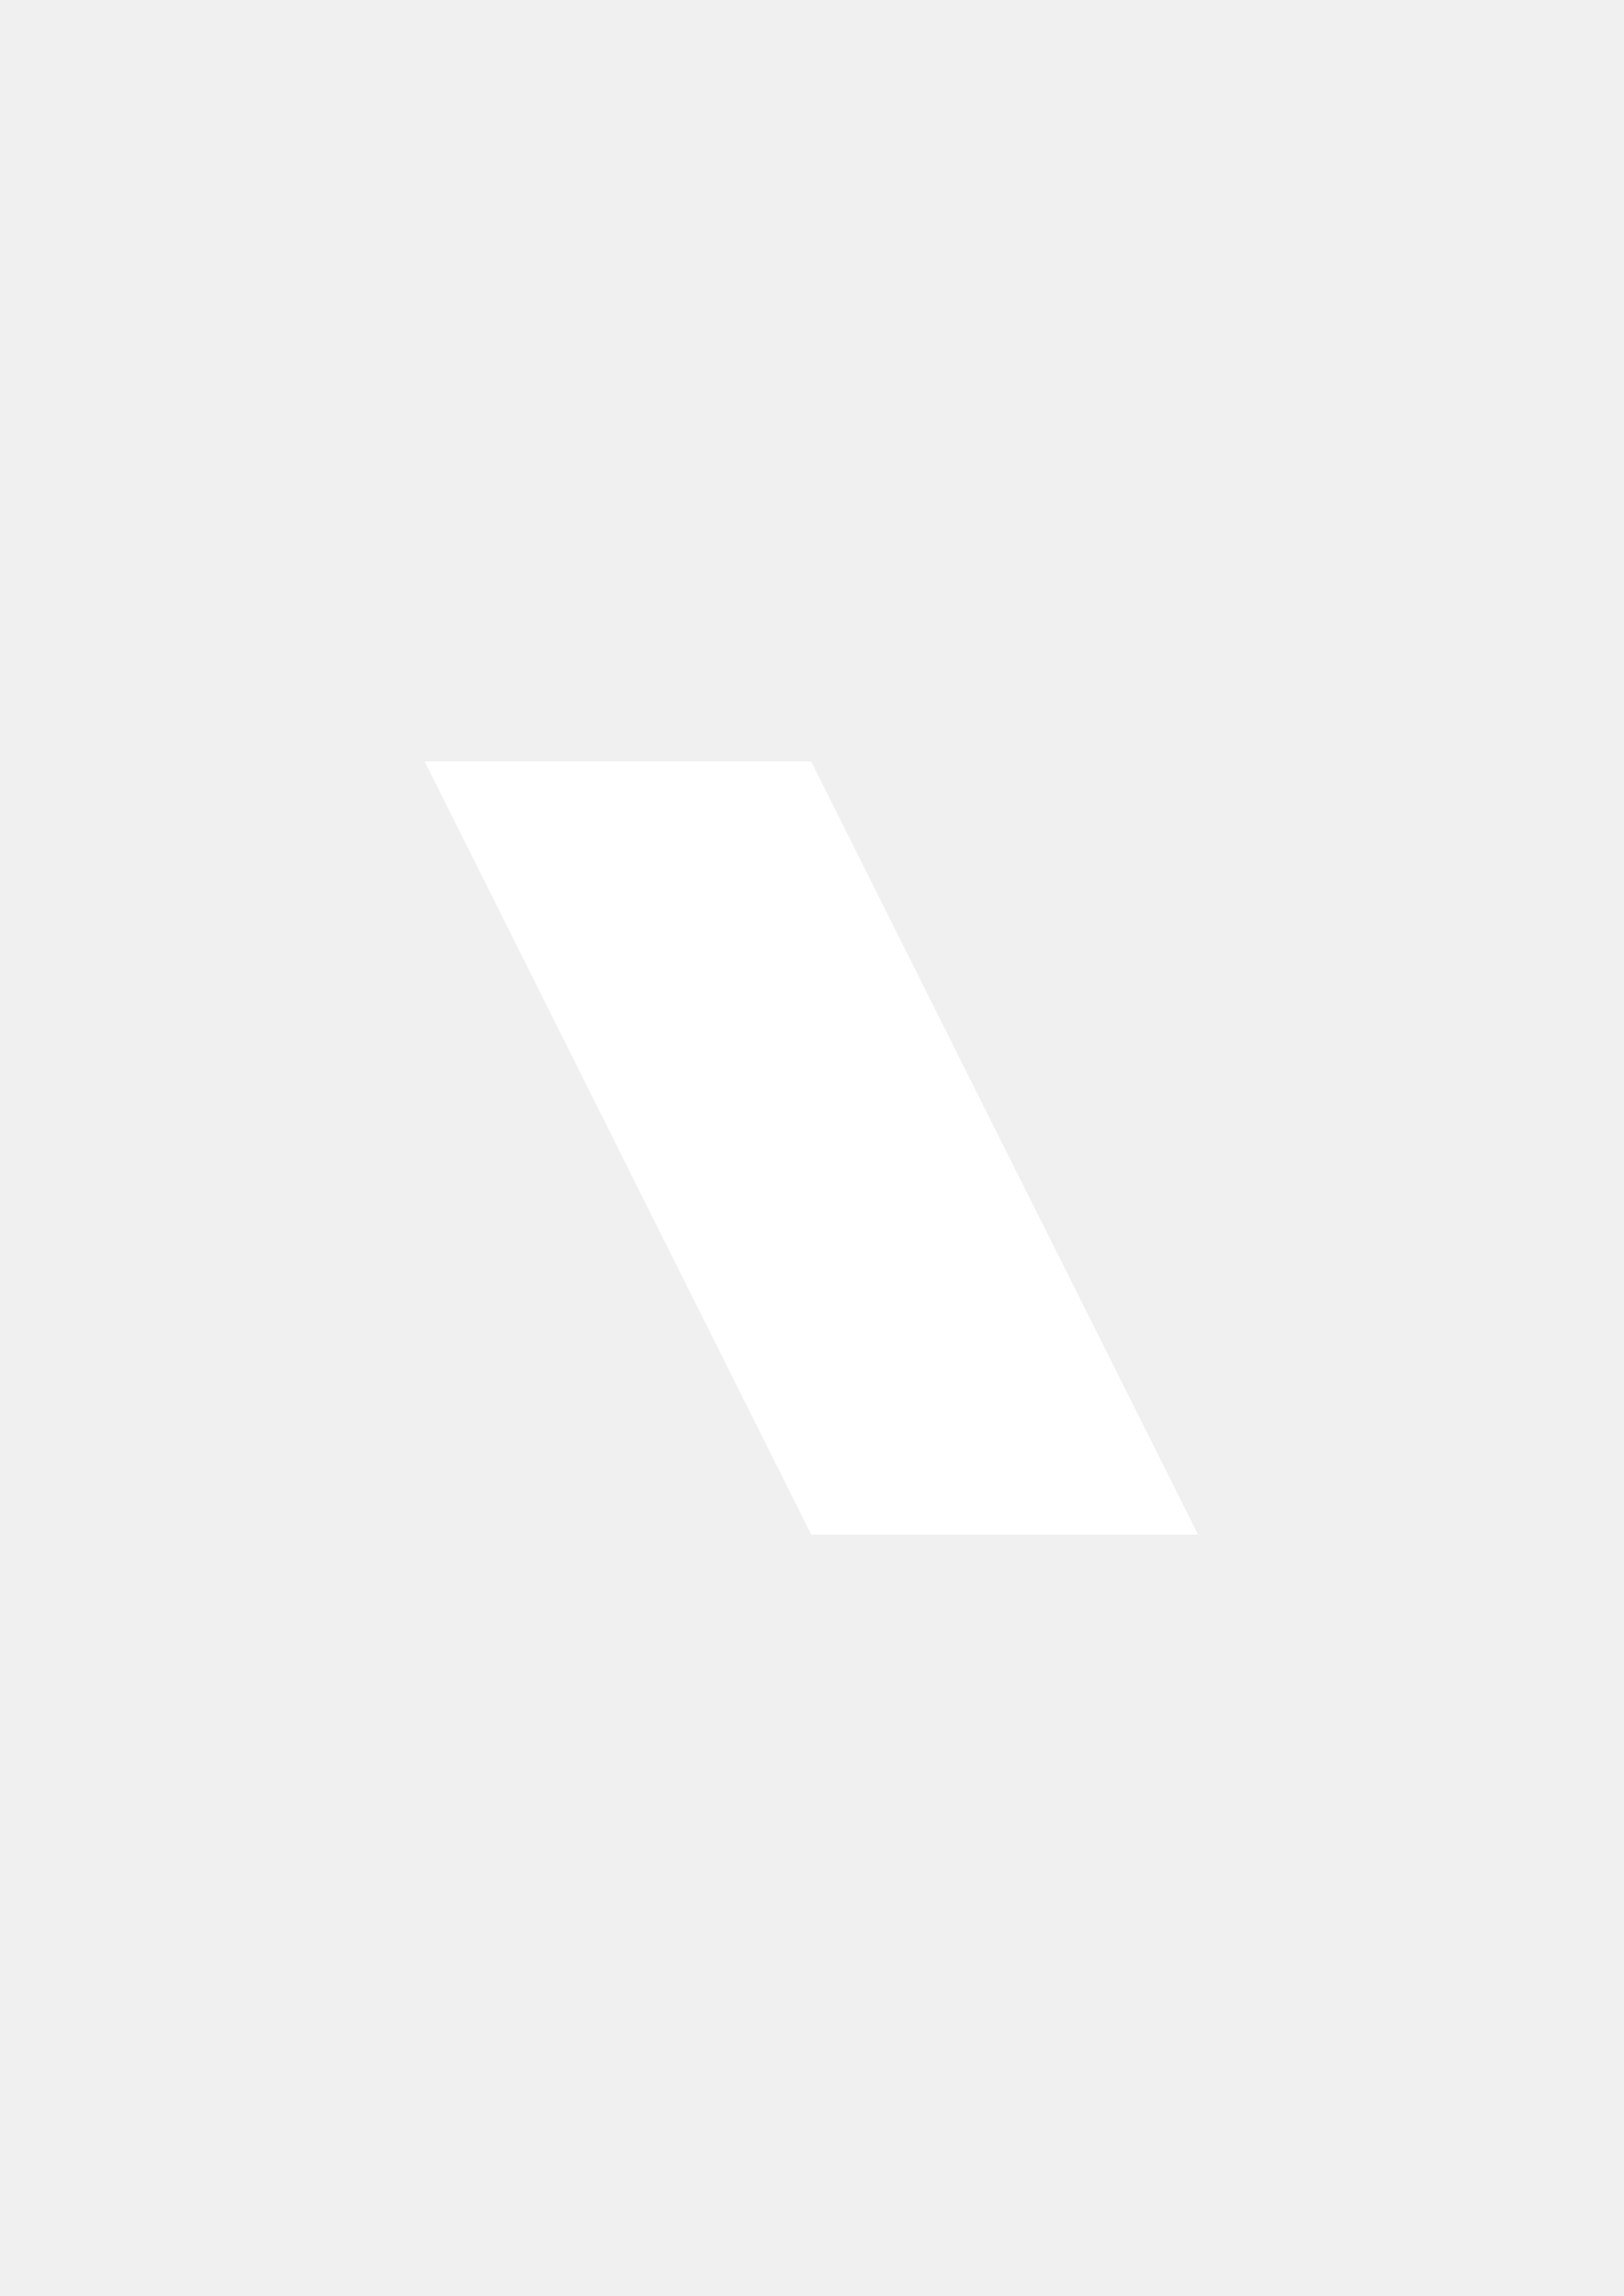
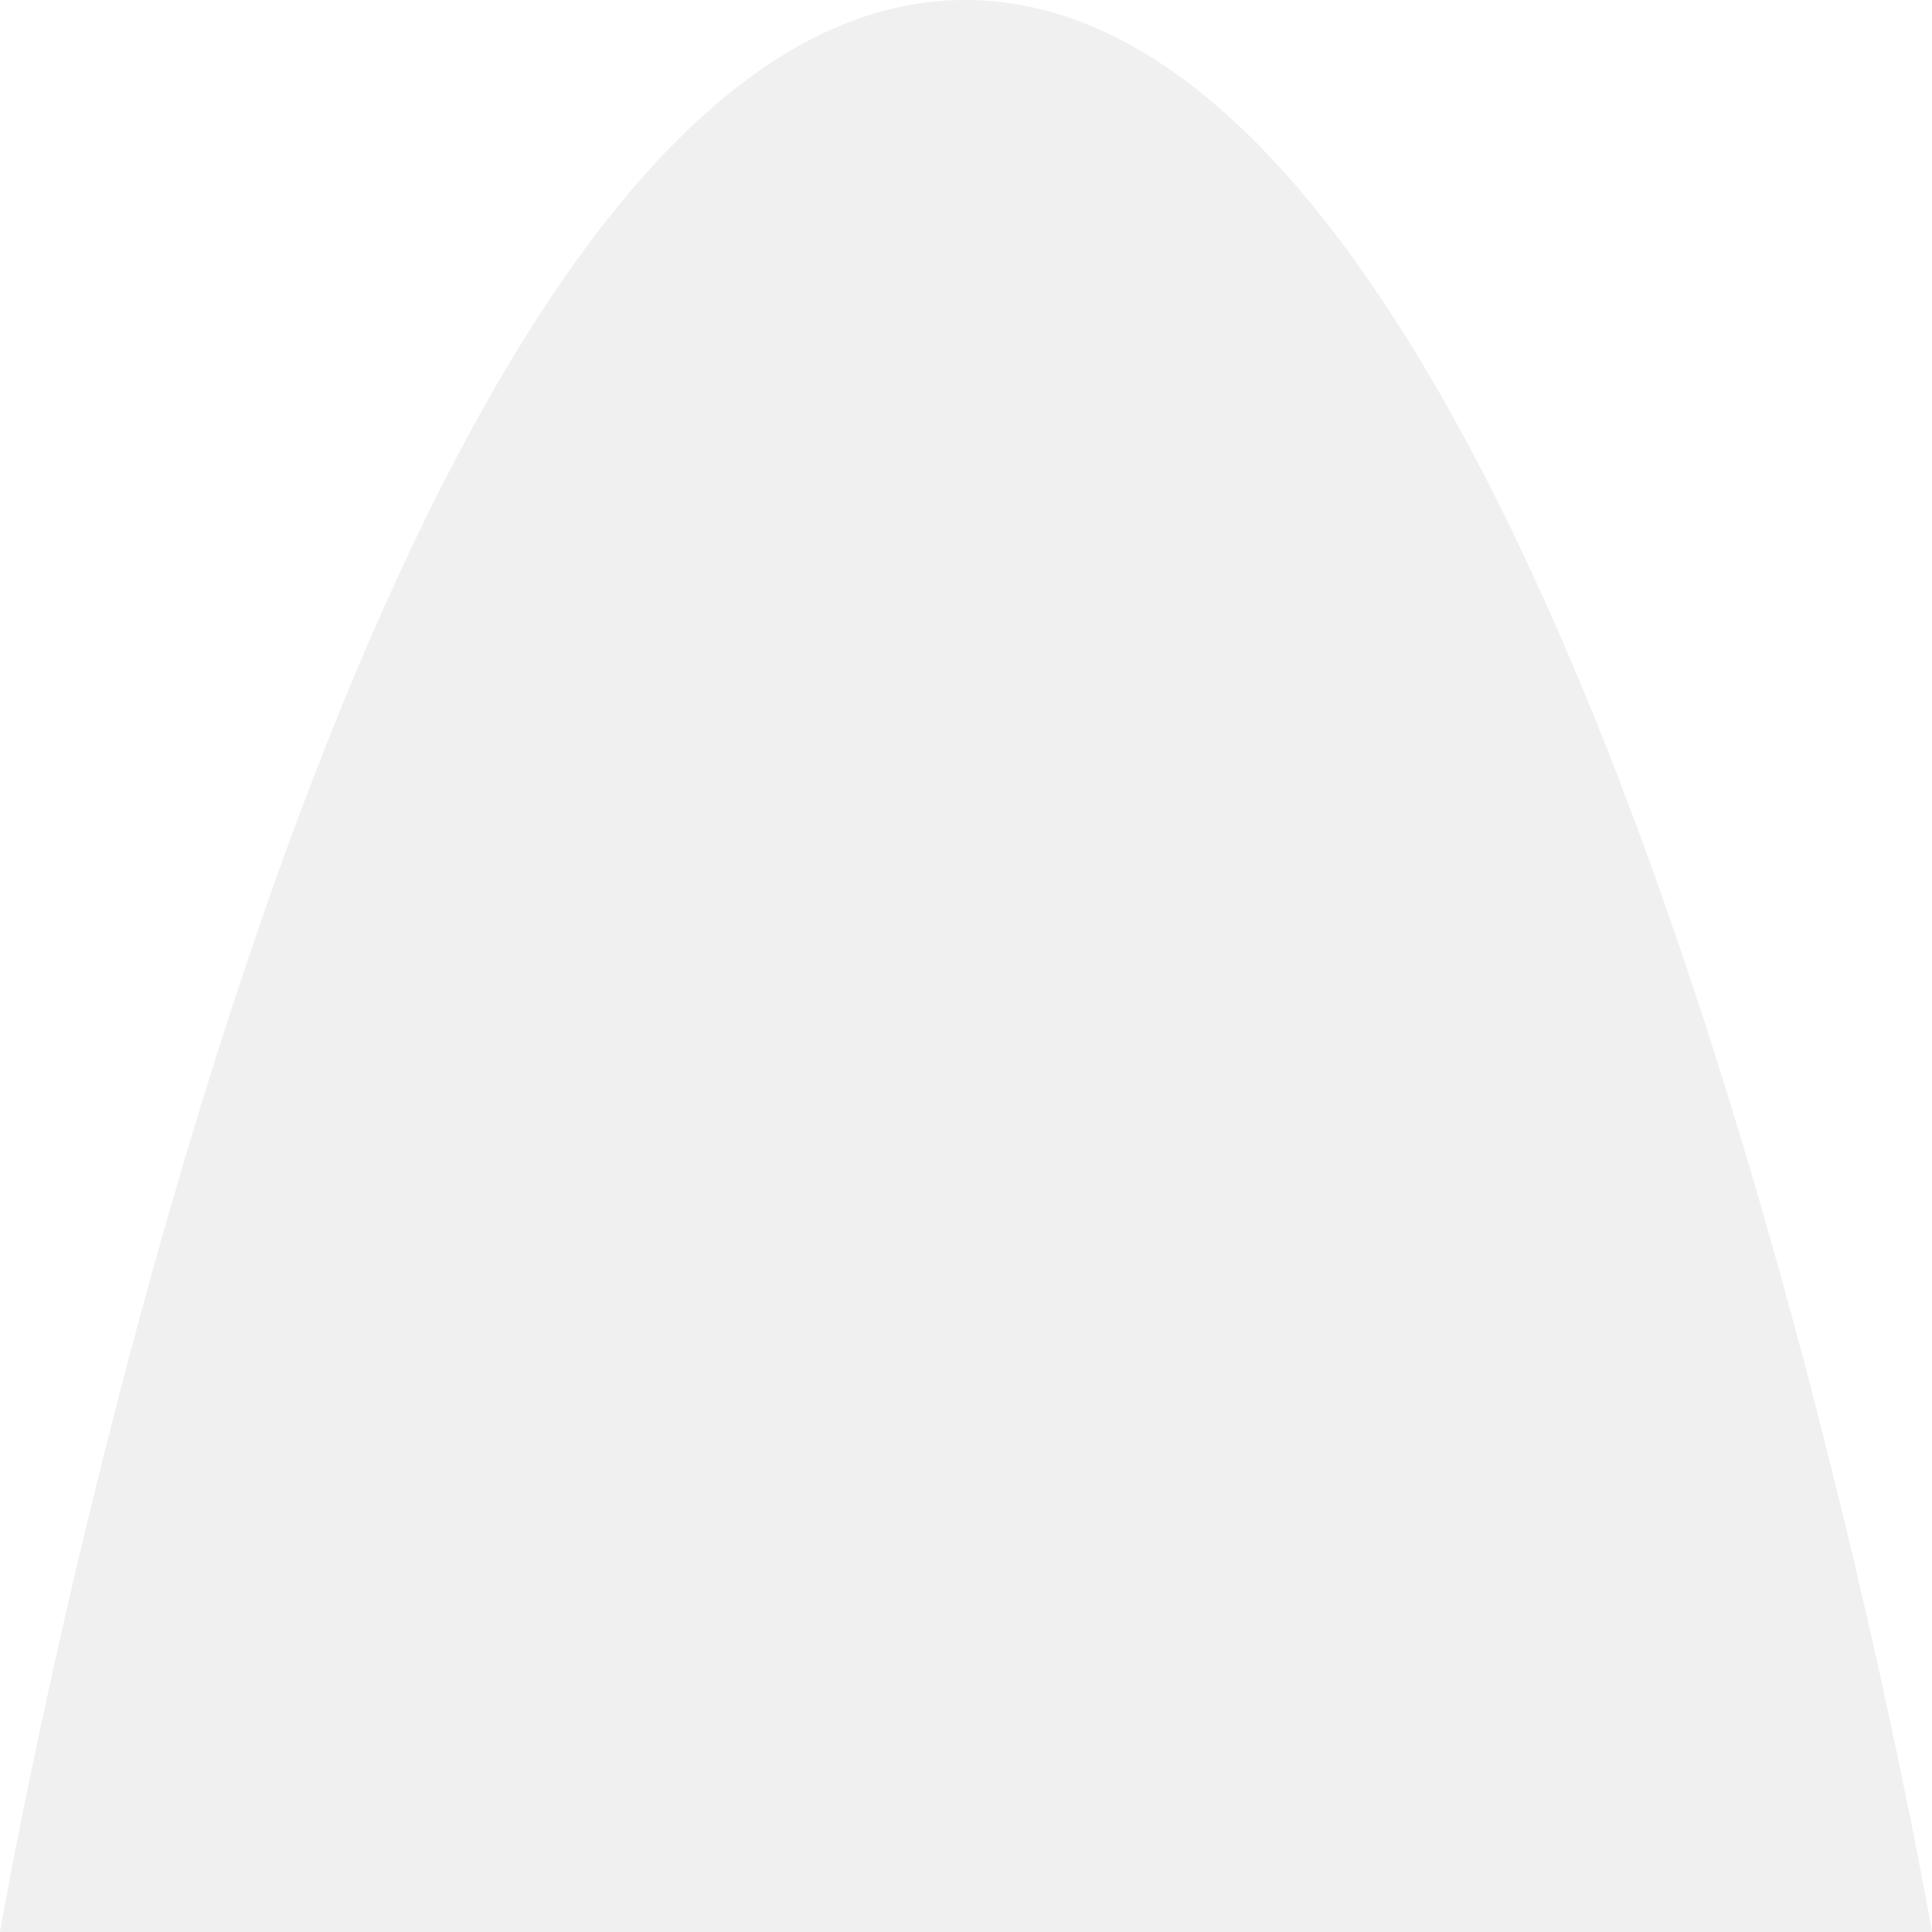
- <svg xmlns="http://www.w3.org/2000/svg" id="_图层_1" data-name="图层 1" viewBox="0 0 595.28 841.89">
+ <svg xmlns="http://www.w3.org/2000/svg" id="_图层_1" data-name="图层 1" viewBox="0 0 1000 1000">
  <defs>
    <style>
      .cls-1 {
        fill: #fff;
-         stroke-width: 0px;
      }
    </style>
  </defs>
-   <polygon class="cls-1" points="439.21 562.68 297.38 562.68 155.67 279.21 297.38 279.21 439.21 562.68" />
+   <path class="cls-1" d="M499.58,0h500.42v1000S827.37,0,499.58,0Z" />
+   <path class="cls-1" d="M0,1000V0h499.58C172.65,0,0,1000,0,1000Z" />
</svg>
